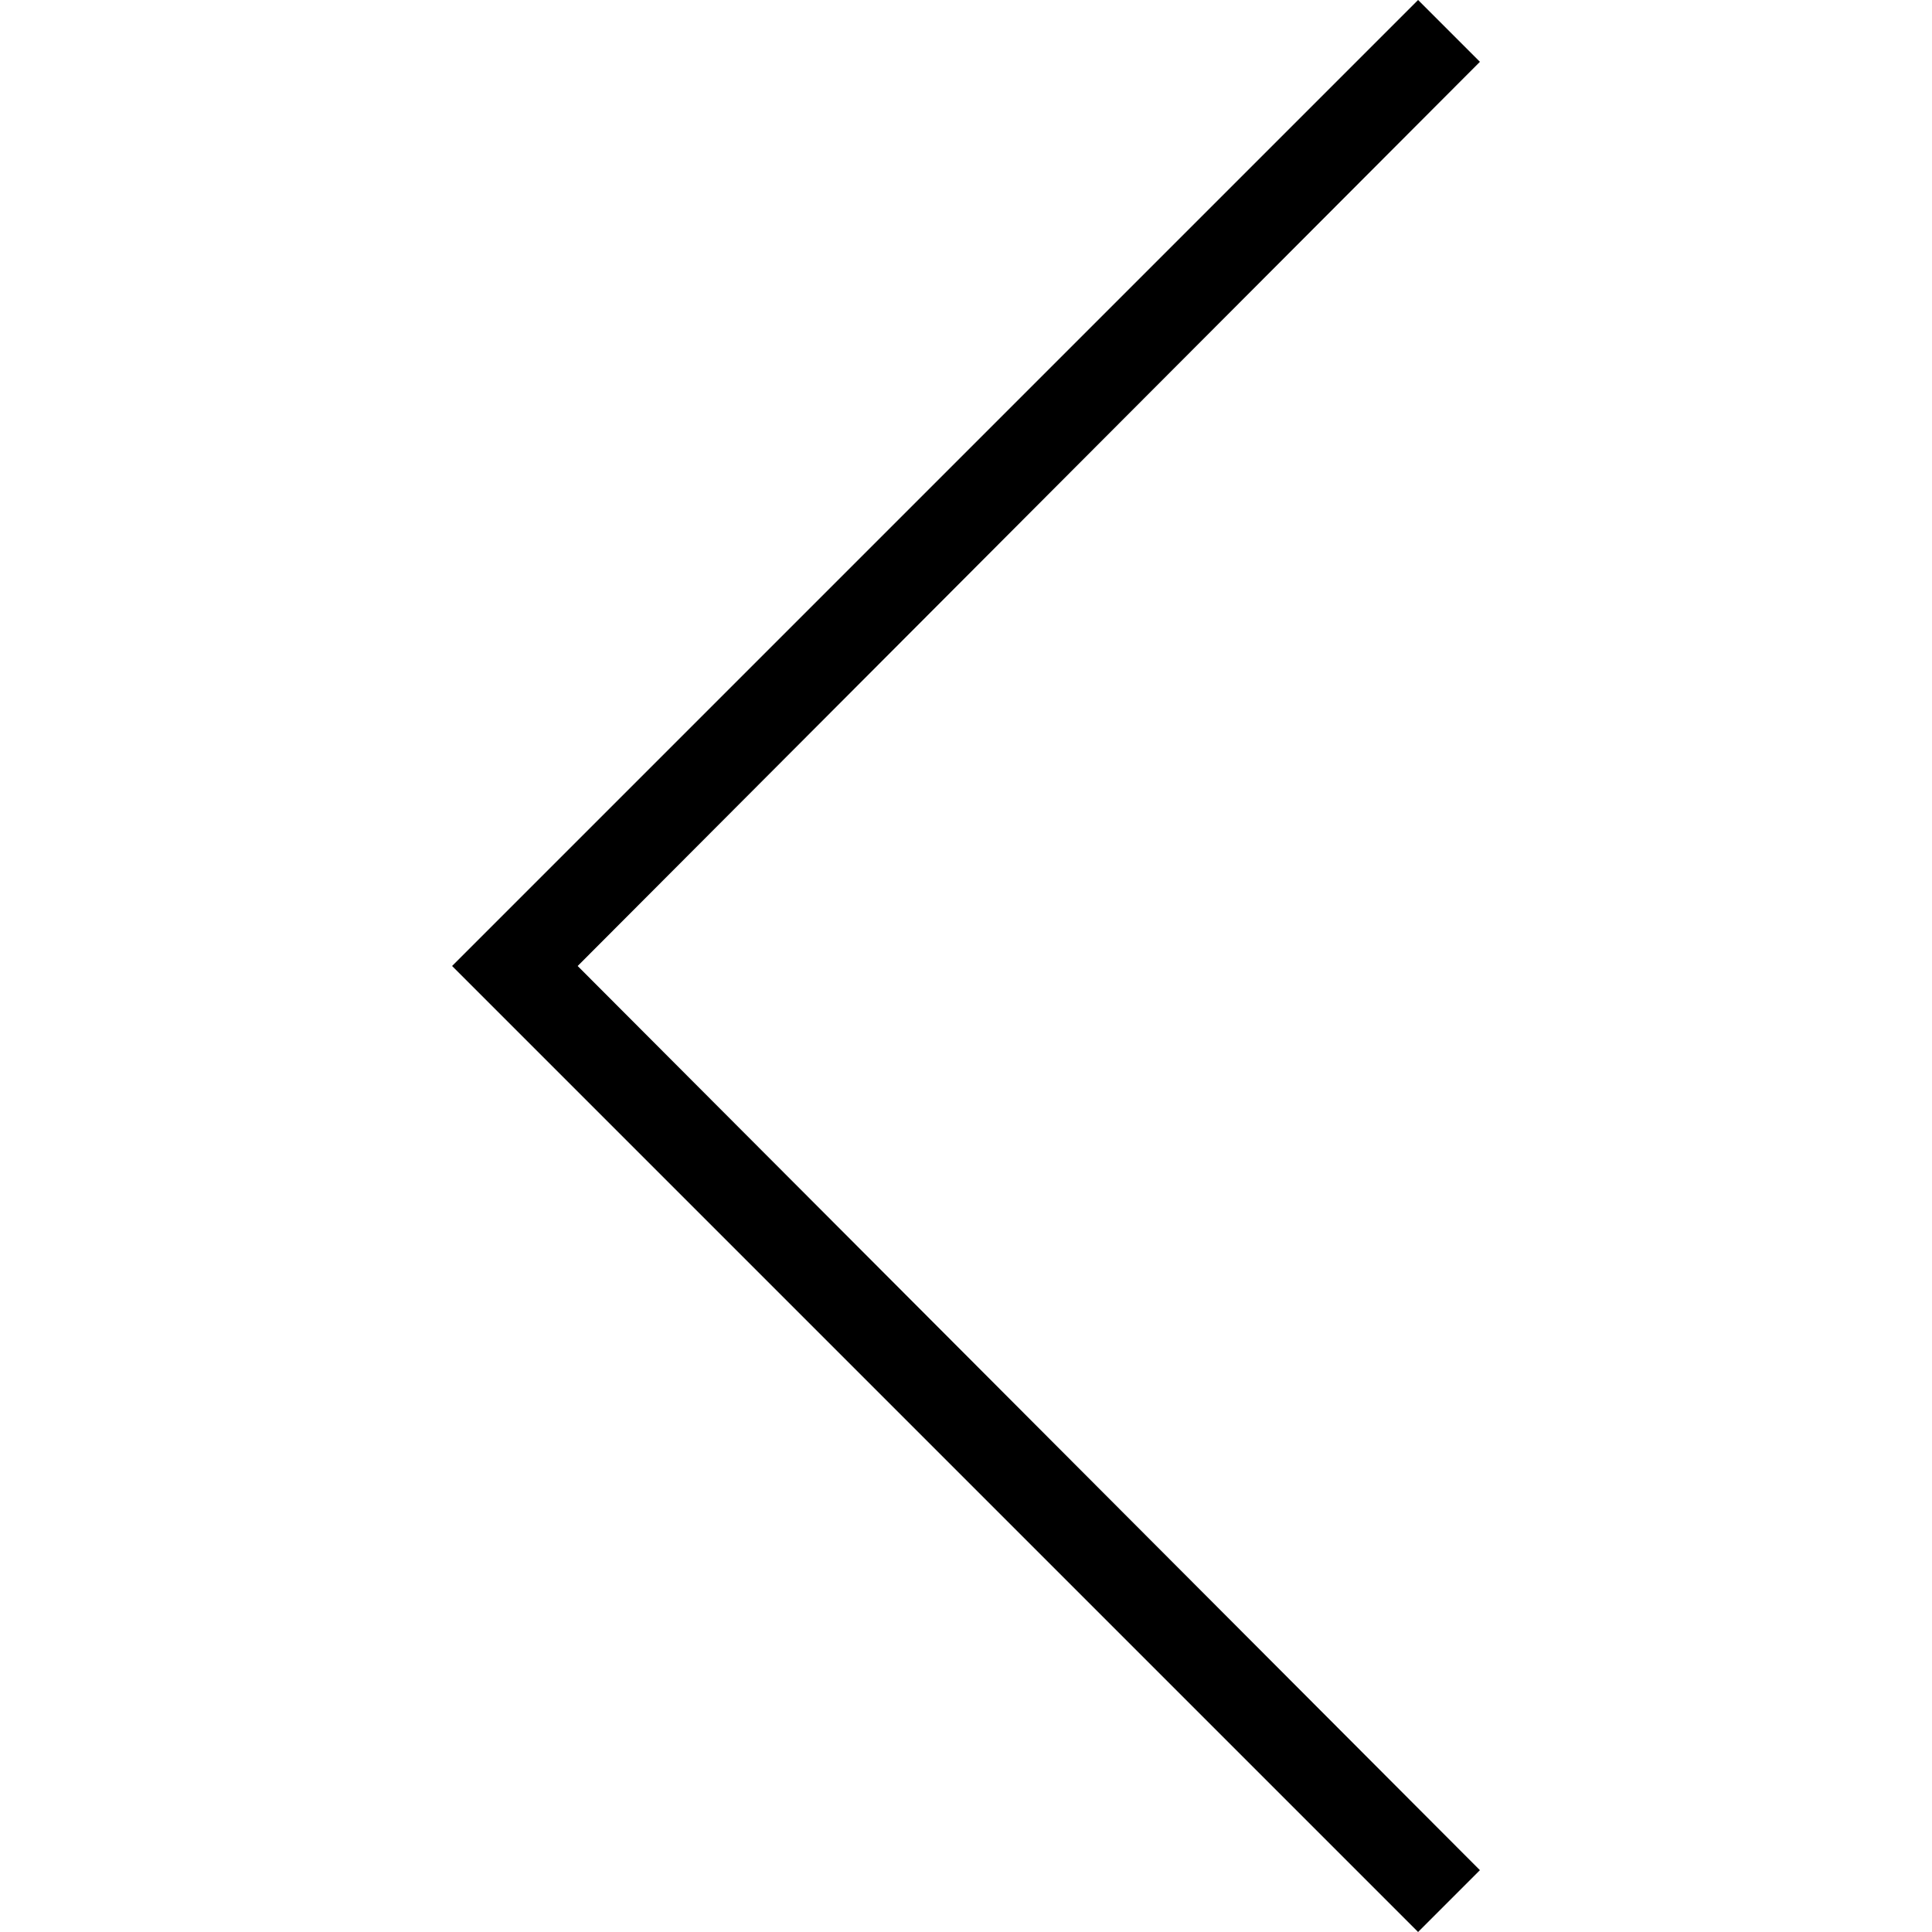
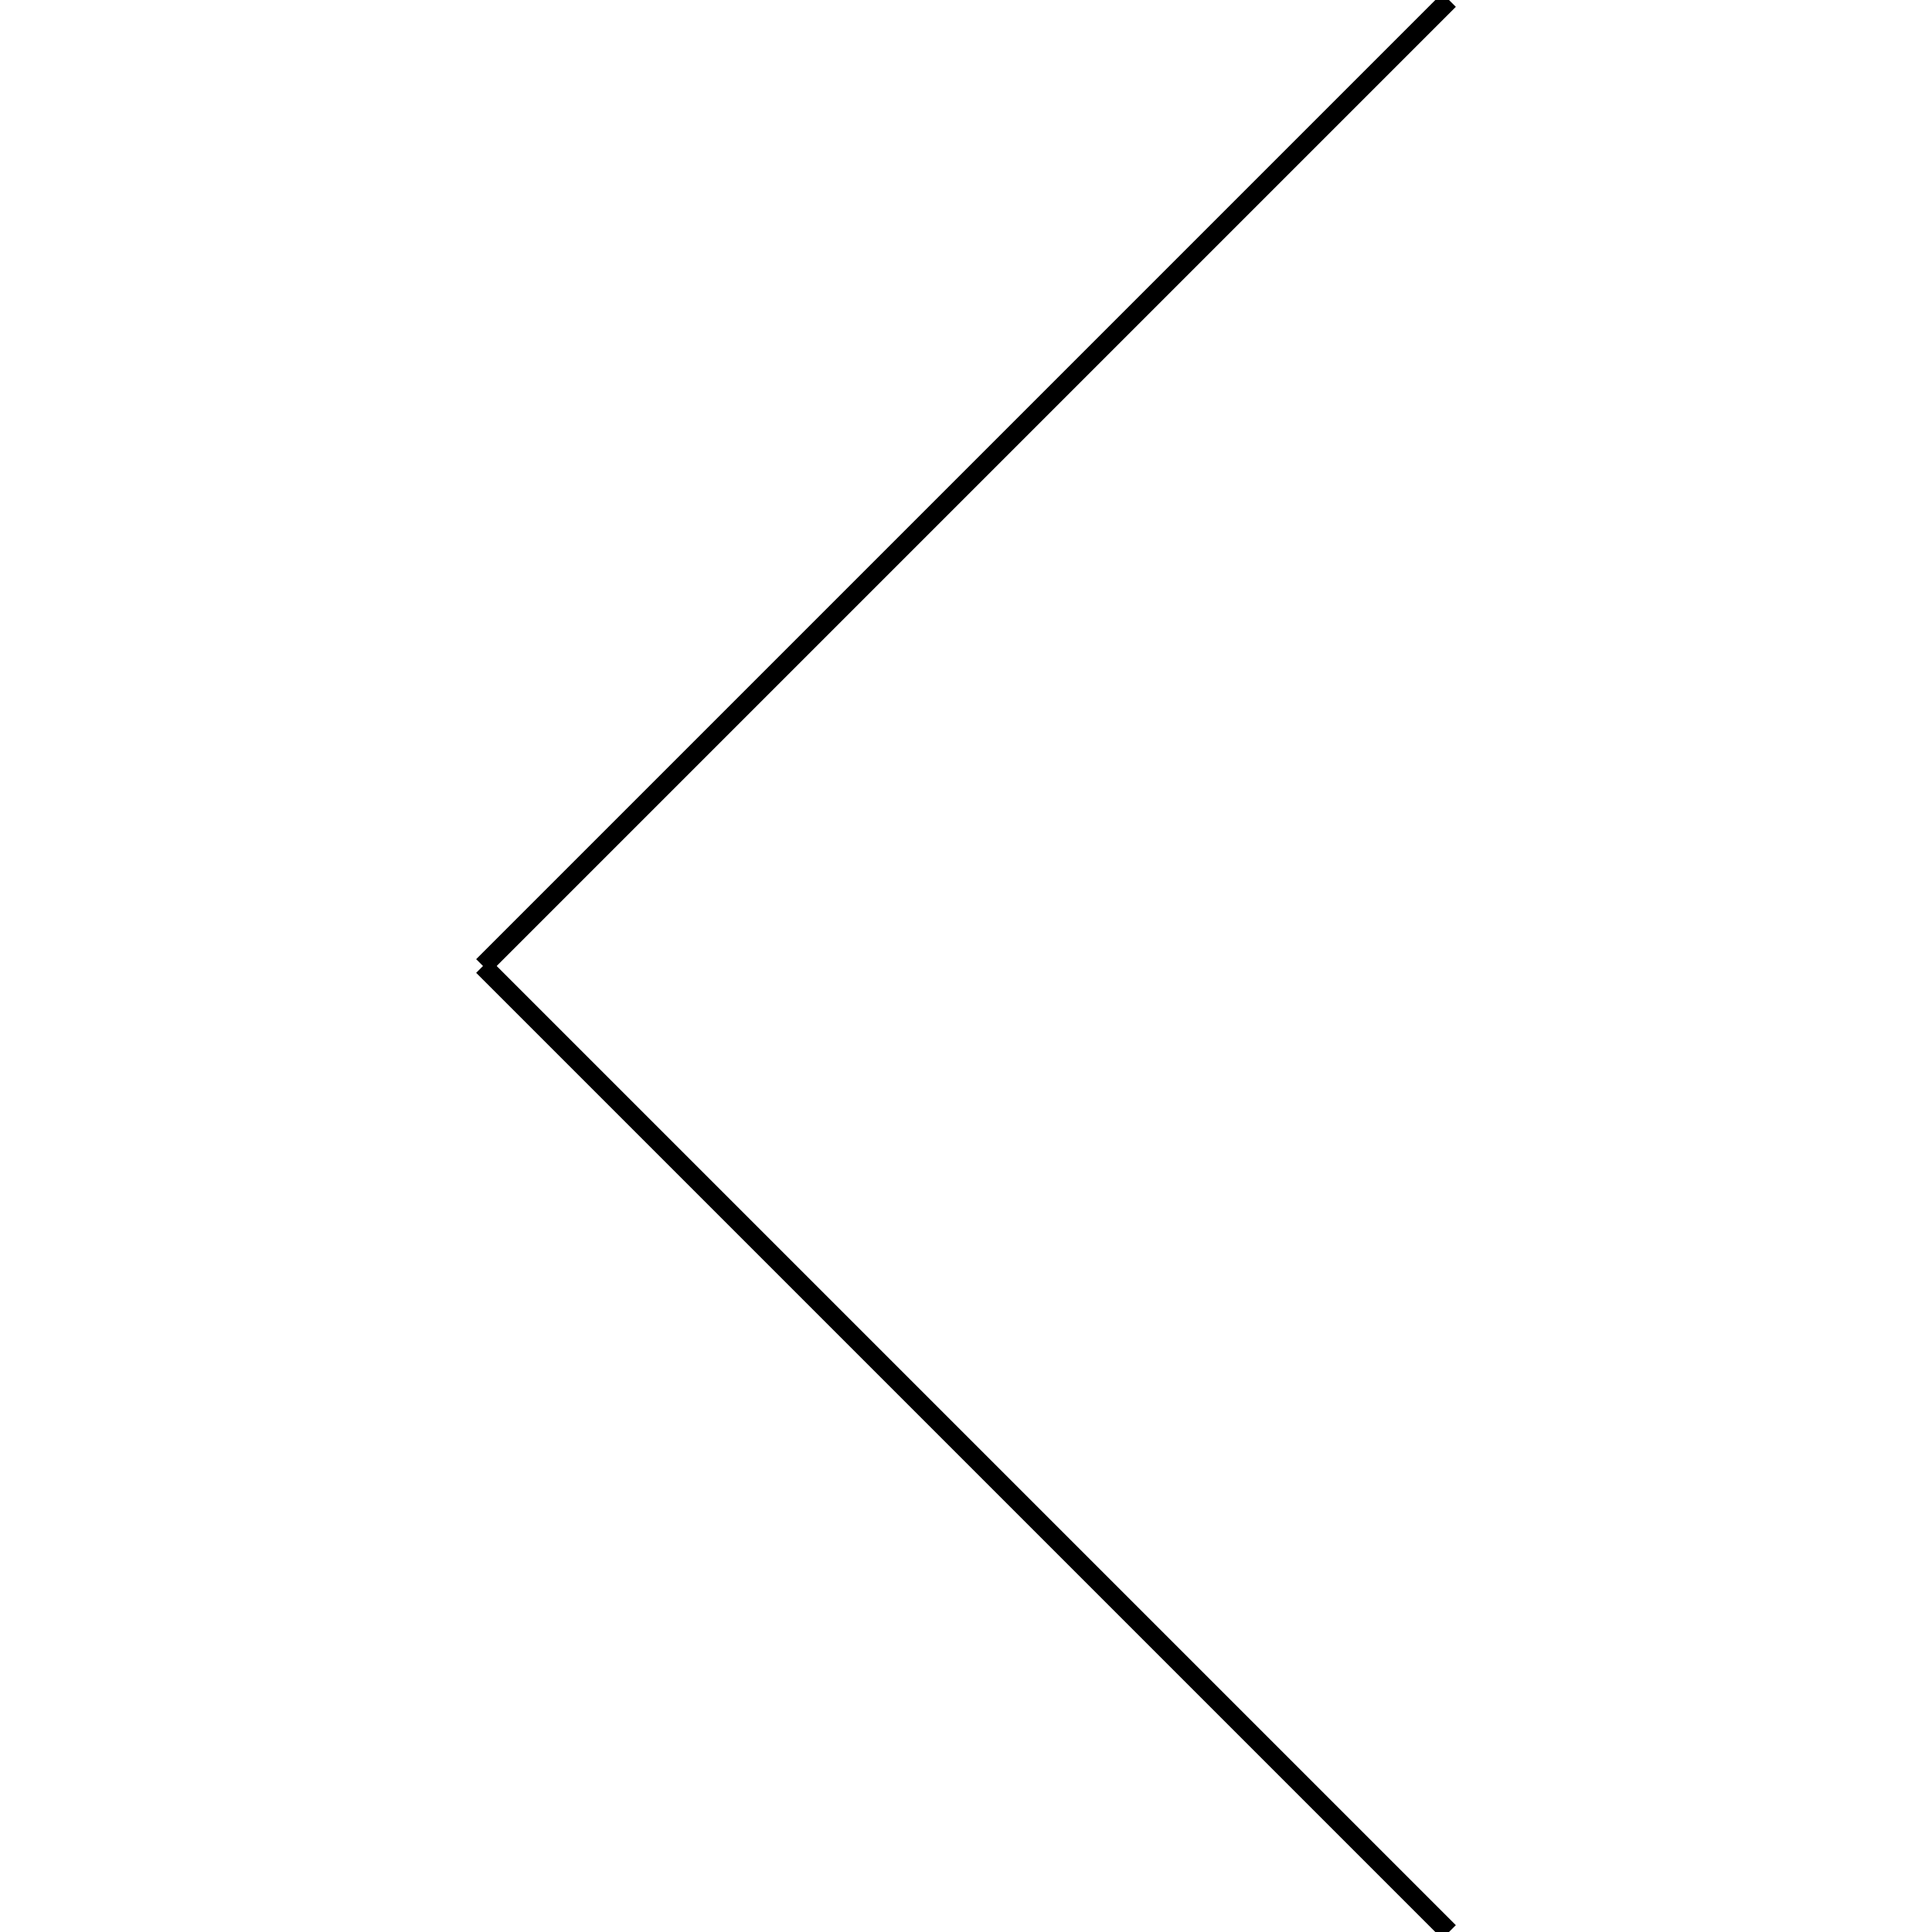
- <svg xmlns="http://www.w3.org/2000/svg" version="1.1" x="0px" y="0px" viewBox="0 0 100 100">
-   <polyline fill="currentColor" points="23.4,50 23.4,50 73.4,100 76.6,96.8 29.9,50 76.6,3.2 73.4,0 " />
+ <svg xmlns="http://www.w3.org/2000/svg" version="1.1" viewBox="0 0 100 100">
+   <line stroke="currentColor" strokeWidth="5" x1="25" y1="50" x2="75" y2="100" />
+   <line stroke="currentColor" strokeWidth="5" x1="25" y1="50" x2="75" y2="0" />
</svg>
